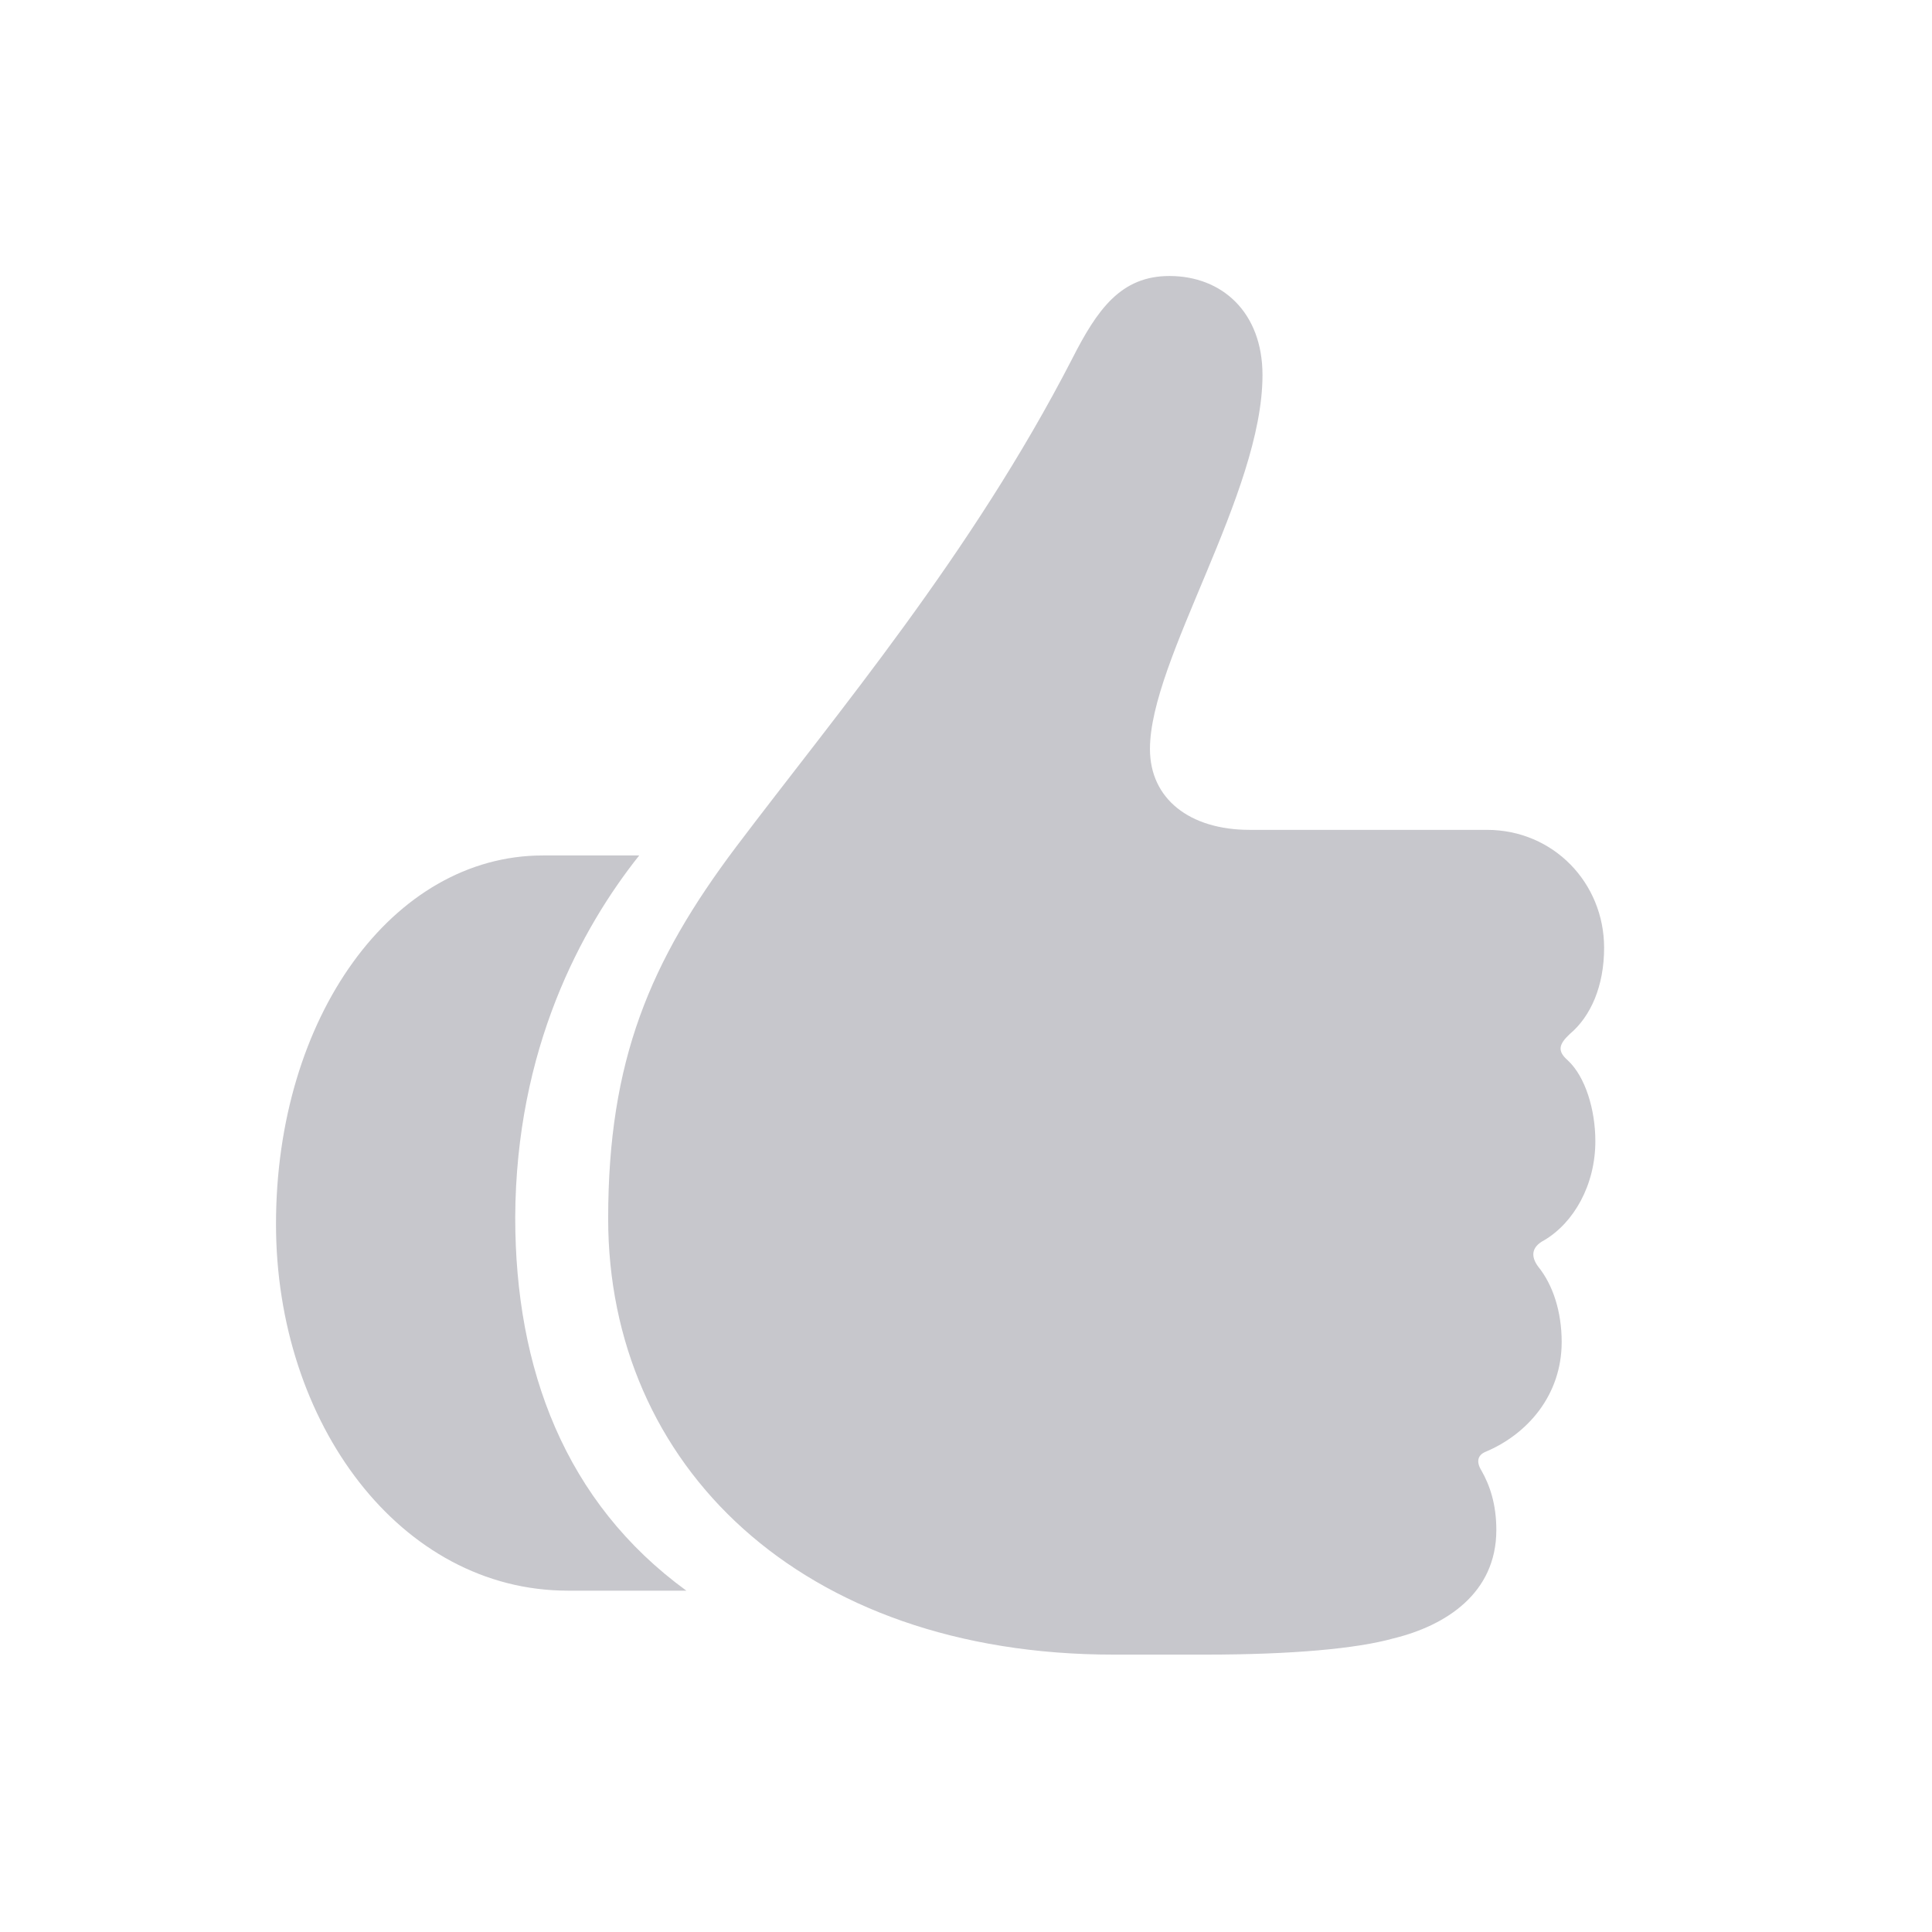
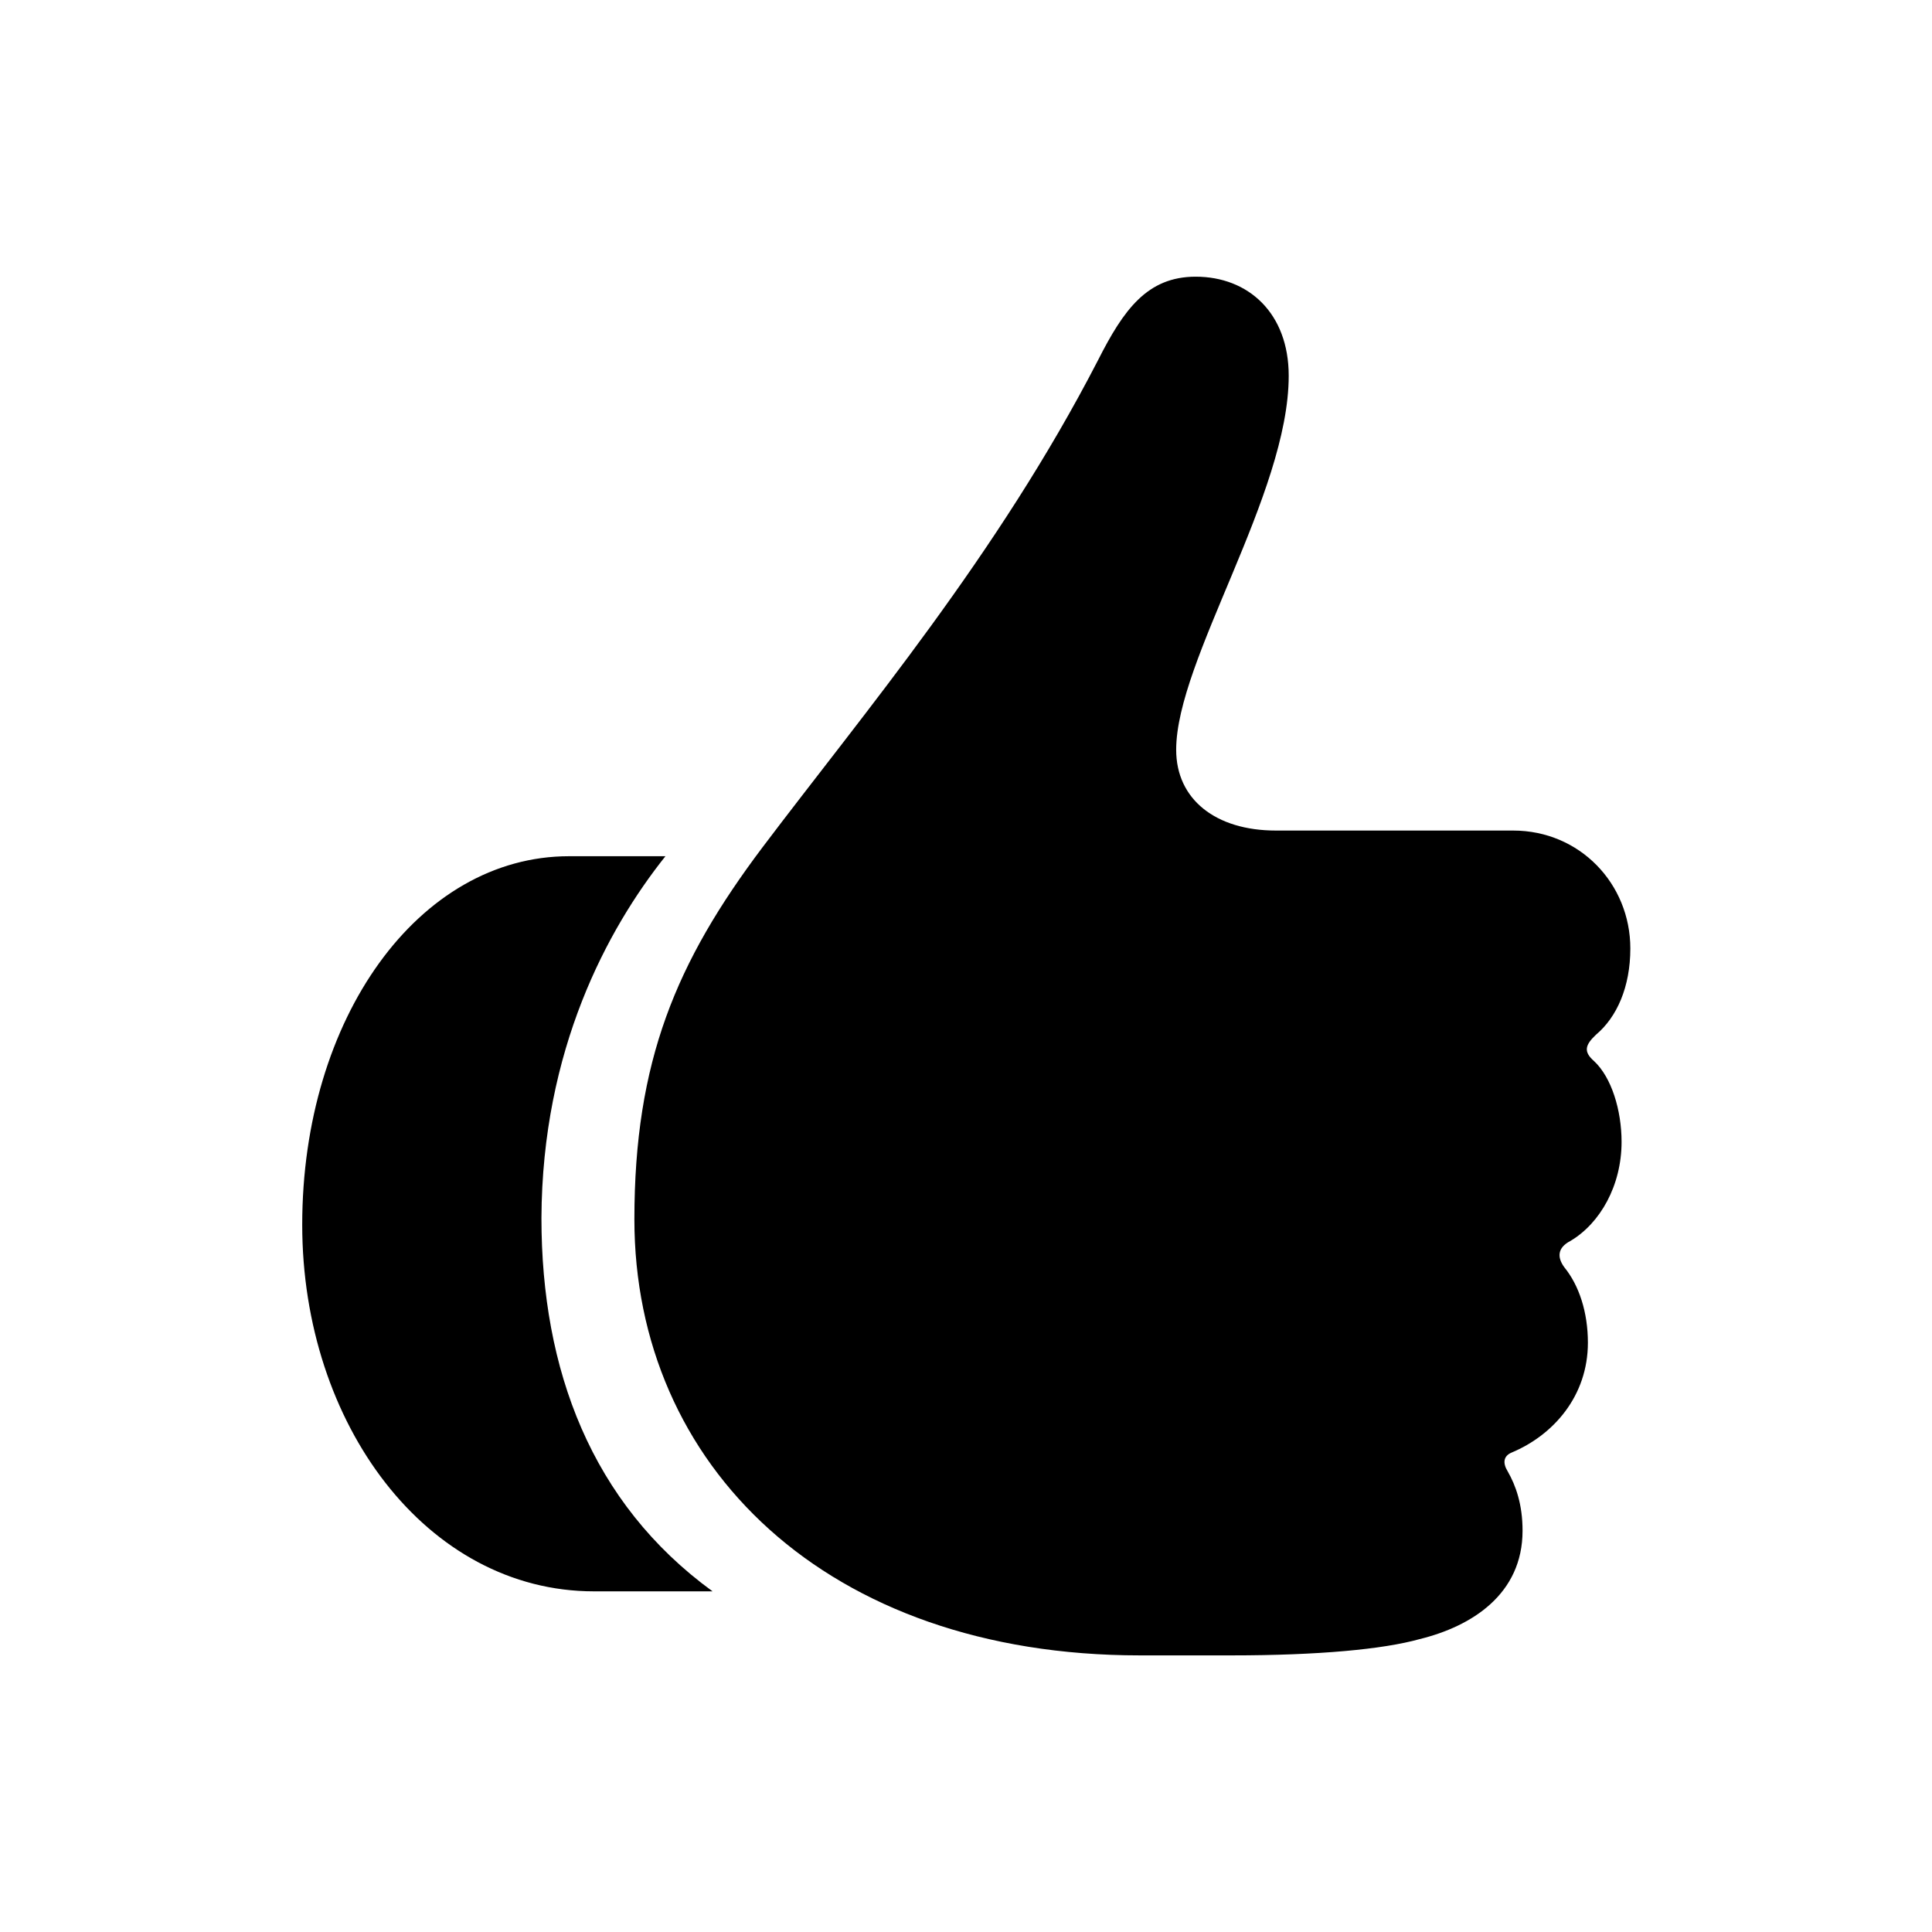
- <svg xmlns="http://www.w3.org/2000/svg" width="28" height="28" viewBox="0 0 28 28" fill="none">
-   <path d="M4 17.74C4 20.631 5.807 23.053 8.229 23.053H9.947C8.189 21.773 7.467 19.84 7.467 17.643C7.477 15.201 8.424 13.453 9.264 12.398H7.867C5.689 12.398 4 14.742 4 17.74ZM8.814 17.662C8.814 21.227 11.598 23.98 16.139 23.98H17.467C18.727 23.98 19.664 23.893 20.191 23.746C20.953 23.561 21.686 23.092 21.686 22.174C21.686 21.793 21.588 21.52 21.471 21.314C21.393 21.188 21.412 21.09 21.529 21.041C22.135 20.787 22.633 20.221 22.633 19.449C22.633 19.01 22.506 18.619 22.291 18.355C22.184 18.209 22.193 18.072 22.379 17.975C22.809 17.721 23.121 17.174 23.121 16.539C23.121 16.08 22.975 15.602 22.721 15.367C22.564 15.23 22.594 15.133 22.75 14.986C23.053 14.732 23.248 14.293 23.248 13.736C23.248 12.799 22.516 12.027 21.549 12.027H18.111C17.242 12.027 16.666 11.578 16.666 10.855C16.666 9.557 18.297 7.154 18.297 5.436C18.297 4.527 17.711 4 16.949 4C16.246 4 15.904 4.479 15.533 5.211C14.078 8.033 12.145 10.318 10.67 12.271C9.42 13.932 8.814 15.367 8.814 17.662Z" fill="#C7C7CC" />
+ <svg xmlns="http://www.w3.org/2000/svg" viewBox="0 0 28 28">
+   <path d="M4.38 17.75C4.38 20.641 6.187 23.063 8.609 23.063H10.327C8.569 21.783 7.847 19.85 7.847 17.653C7.857 15.211 8.804 13.463 9.644 12.409H8.247C6.069 12.409 4.38 14.752 4.38 17.75ZM9.194 17.672C9.194 21.237 11.978 23.991 16.519 23.991H17.847C19.107 23.991 20.044 23.903 20.571 23.756C21.333 23.57 22.066 23.102 22.066 22.184C22.066 21.803 21.968 21.529 21.851 21.325C21.773 21.198 21.792 21.1 21.909 21.051C22.515 20.797 23.013 20.231 23.013 19.459C23.013 19.02 22.886 18.629 22.671 18.366C22.564 18.219 22.573 18.082 22.759 17.985C23.189 17.731 23.501 17.184 23.501 16.549C23.501 16.09 23.355 15.612 23.101 15.377C22.945 15.241 22.974 15.143 23.13 14.996C23.433 14.742 23.628 14.303 23.628 13.746C23.628 12.809 22.896 12.037 21.929 12.037H18.491C17.622 12.037 17.046 11.588 17.046 10.866C17.046 9.567 18.677 7.164 18.677 5.446C18.677 4.537 18.091 4.01 17.329 4.01C16.626 4.01 16.284 4.489 15.913 5.221C14.458 8.043 12.524 10.328 11.05 12.281C9.8 13.942 9.194 15.377 9.194 17.672Z" fill="currentColor" />
</svg>
